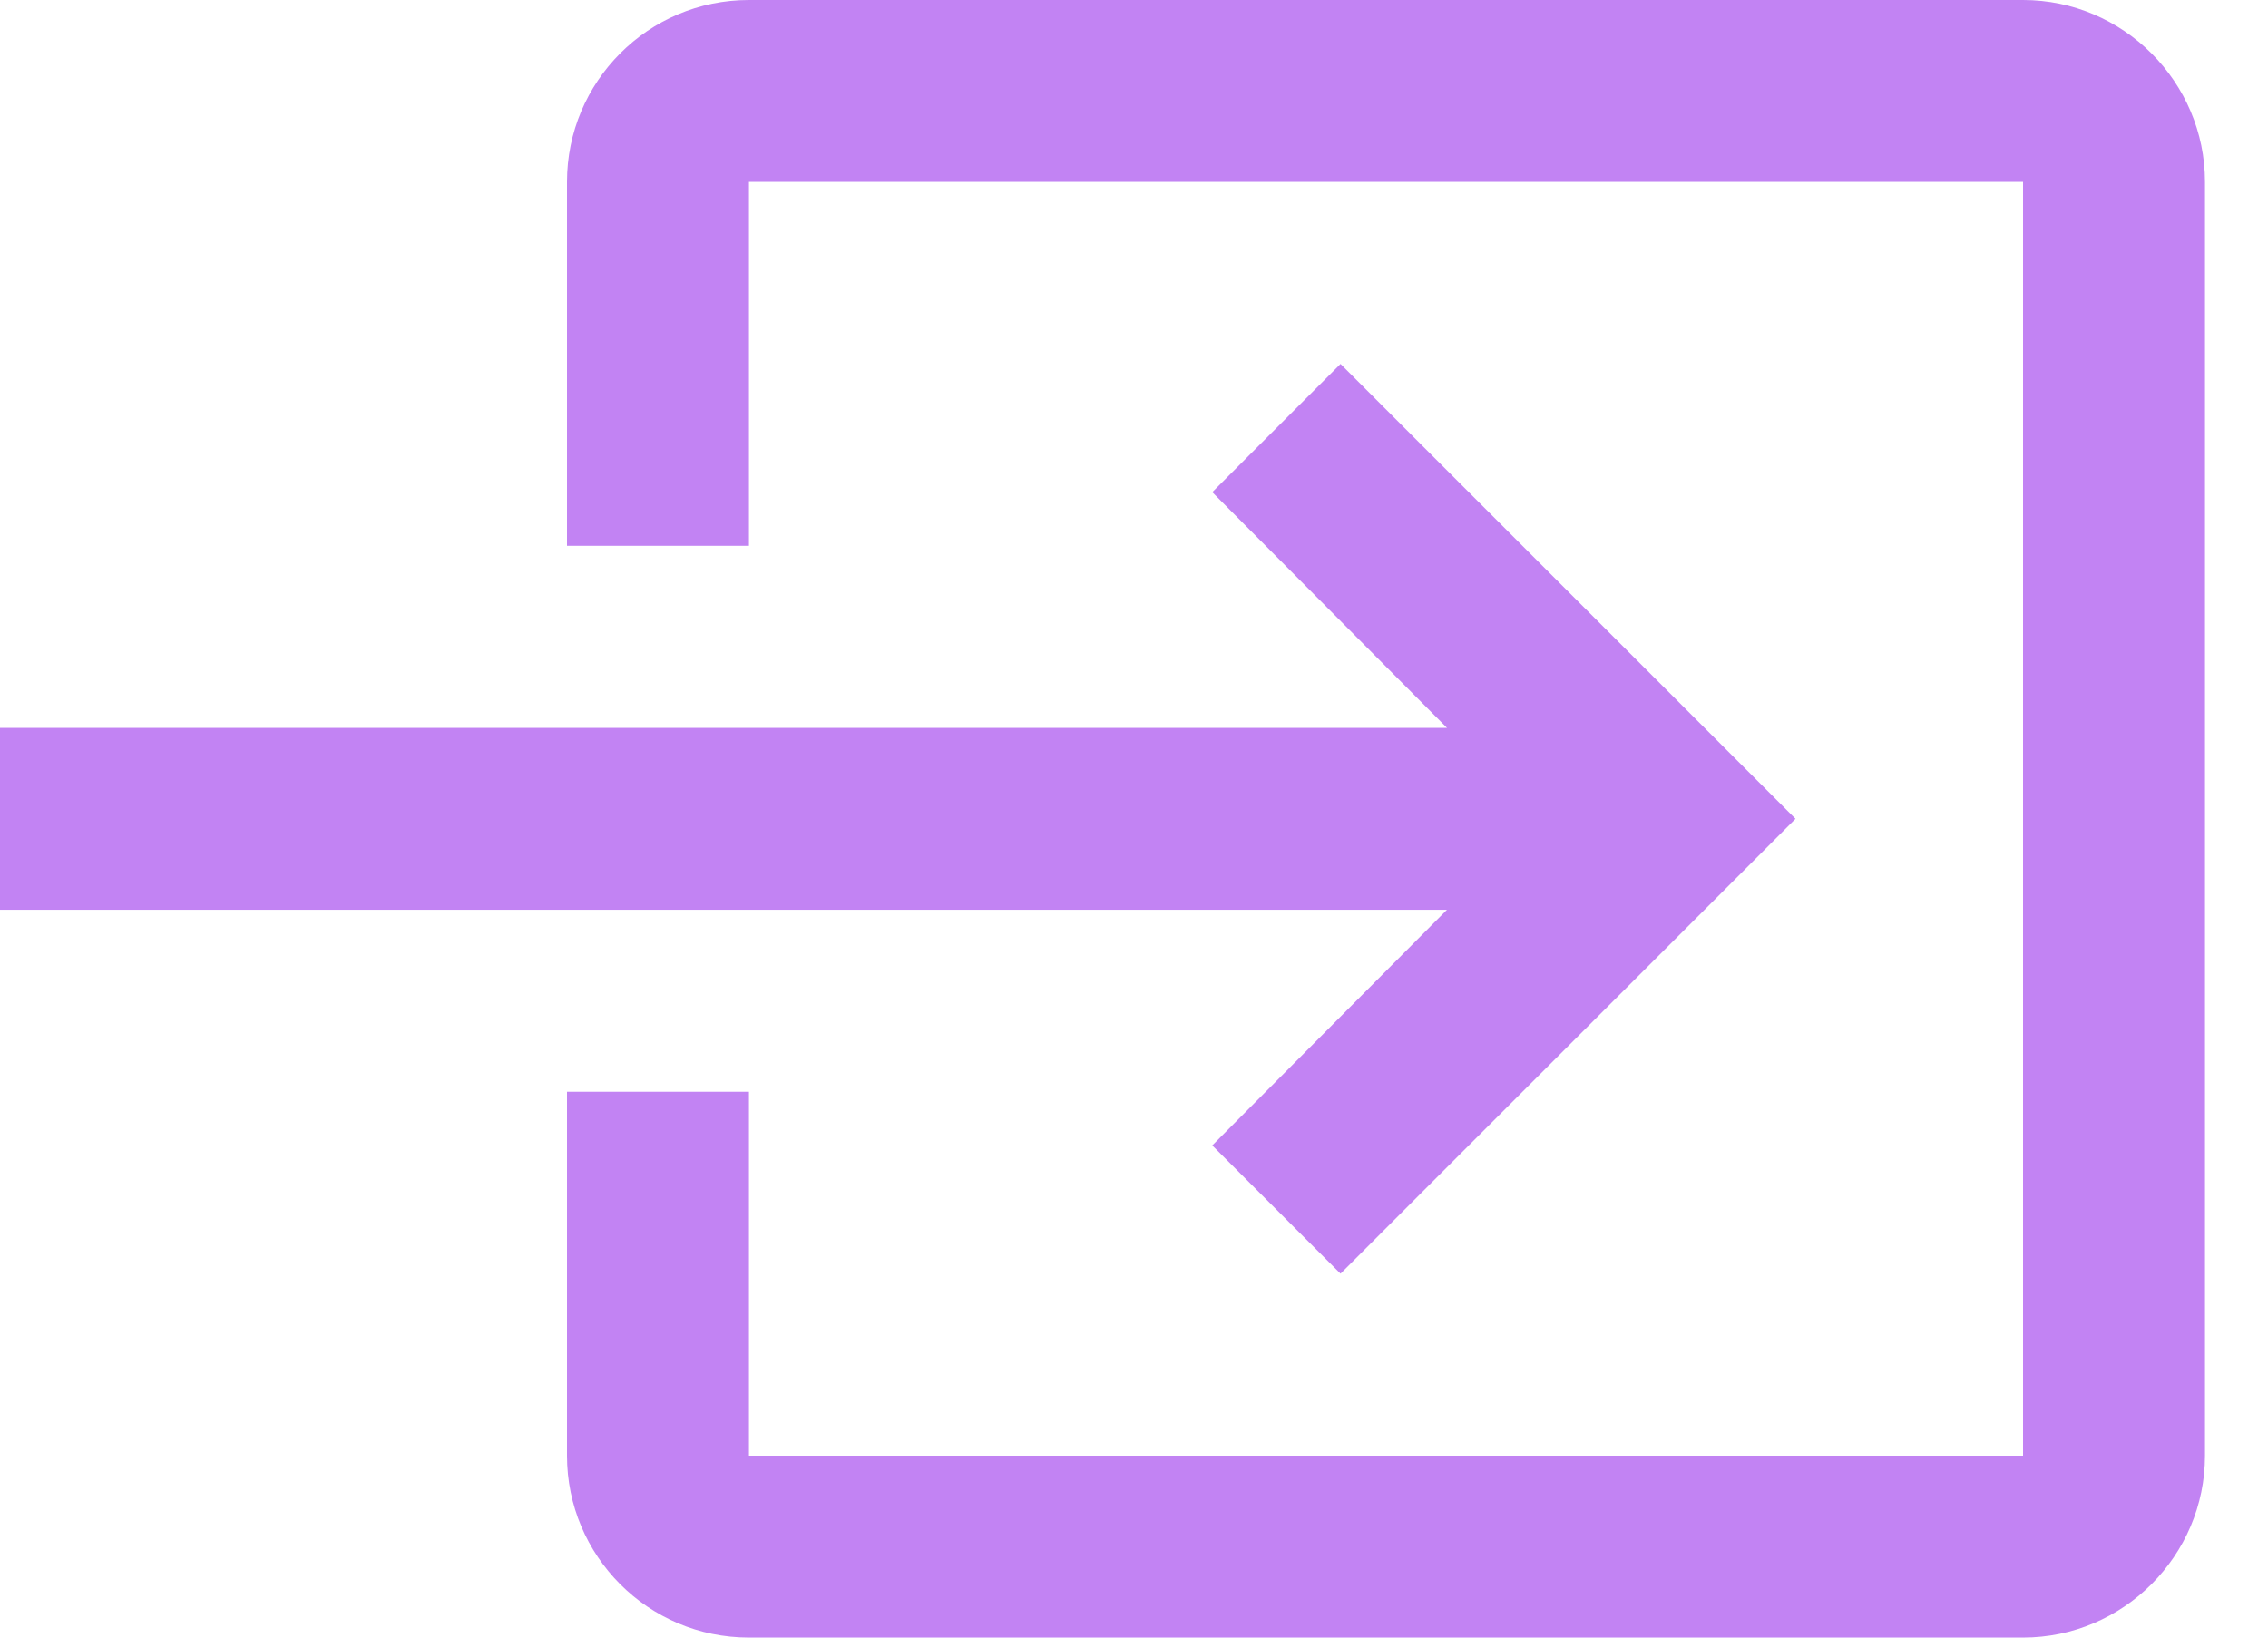
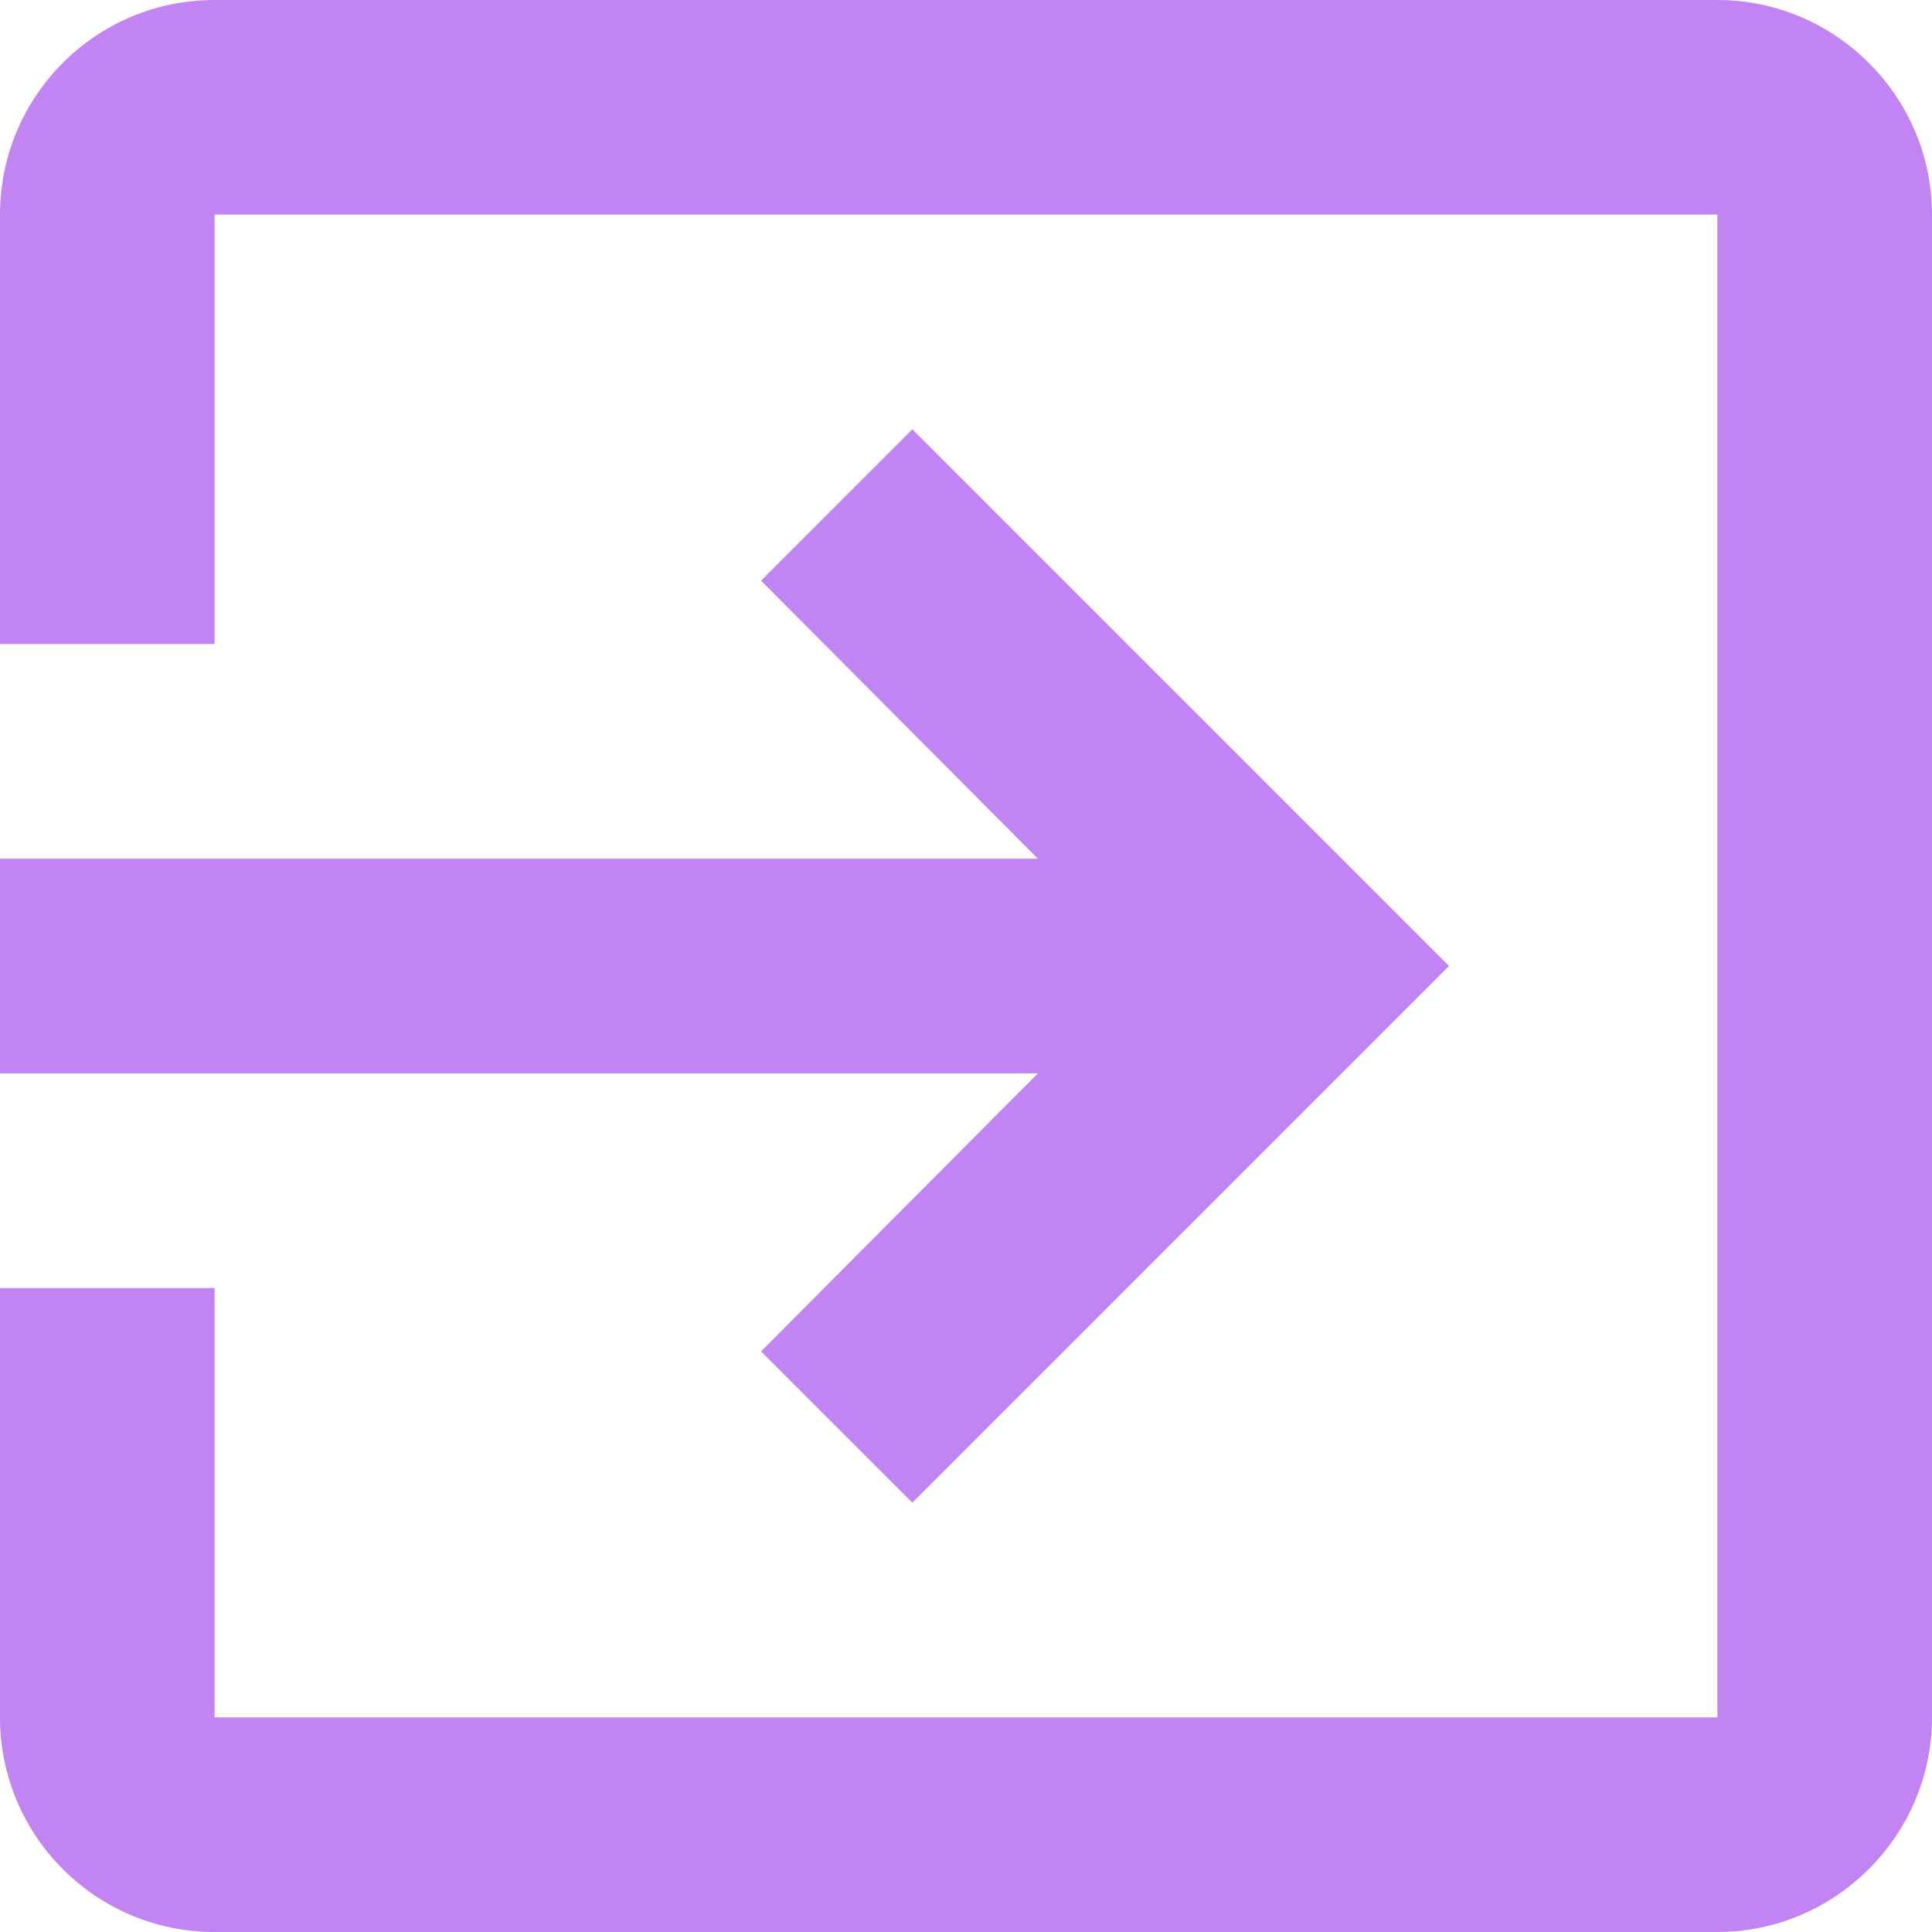
- <svg xmlns="http://www.w3.org/2000/svg" width="18" height="13" viewBox="0 0 18 13" fill="none">
-   <path d="M9.621 9.093L10.639 10.111L14.25 6.5L10.639 2.889L9.621 3.907L11.484 5.778H0V7.222H11.484L9.621 9.093ZM16.056 0H5.944C5.143 0 4.5 0.65 4.5 1.444V4.333H5.944V1.444H16.056V11.556H5.944V8.667H4.5V11.556C4.5 12.35 5.143 13 5.944 13H16.056C16.85 13 17.5 12.35 17.5 11.556V1.444C17.5 0.65 16.85 0 16.056 0Z" fill="#C283F3" />
+ <svg xmlns="http://www.w3.org/2000/svg" width="13" height="13" viewBox="0 0 13 13" fill="none">
+   <path d="M5.121 9.093L6.139 10.111L9.75 6.5L6.139 2.889L5.121 3.907L6.984 5.778H0V7.222H6.984L5.121 9.093ZM11.556 0H1.444C0.643 0 0 0.65 0 1.444V4.333H1.444V1.444H11.556V11.556H1.444V8.667H0V11.556C0 12.35 0.643 13 1.444 13H11.556C12.35 13 13 12.35 13 11.556V1.444C13 0.65 12.35 0 11.556 0Z" fill="#C283F3" />
</svg>
